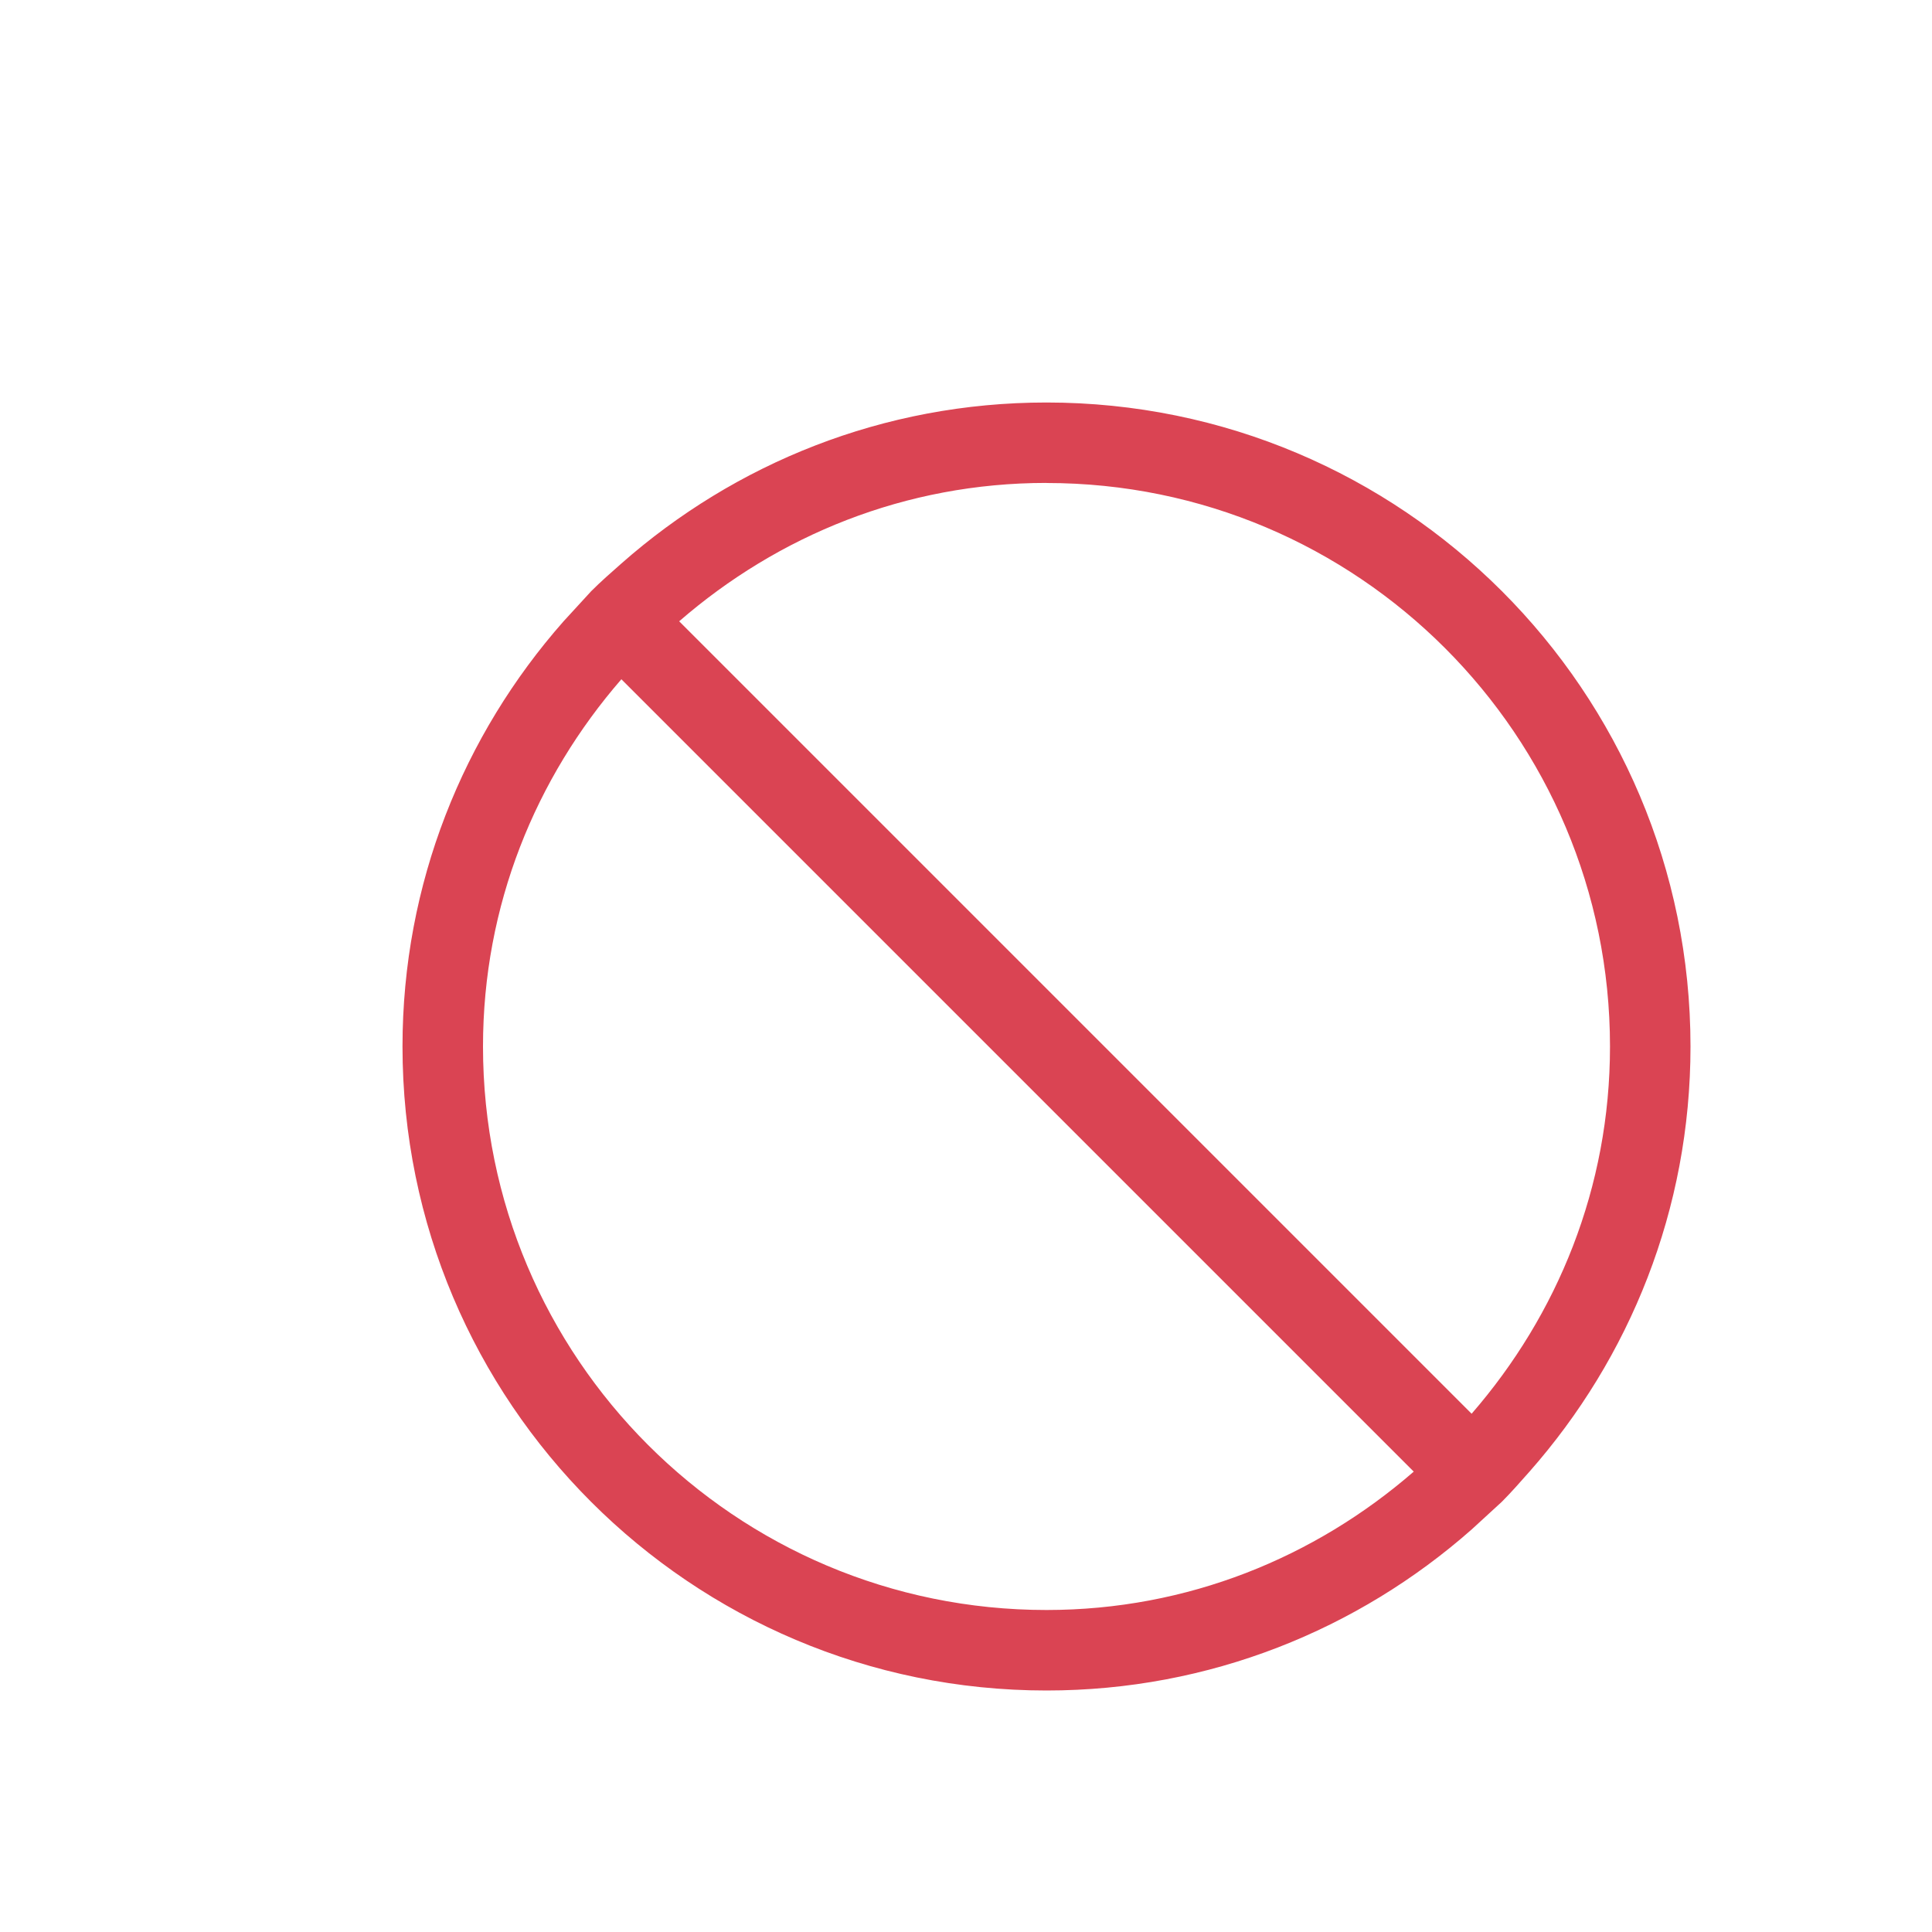
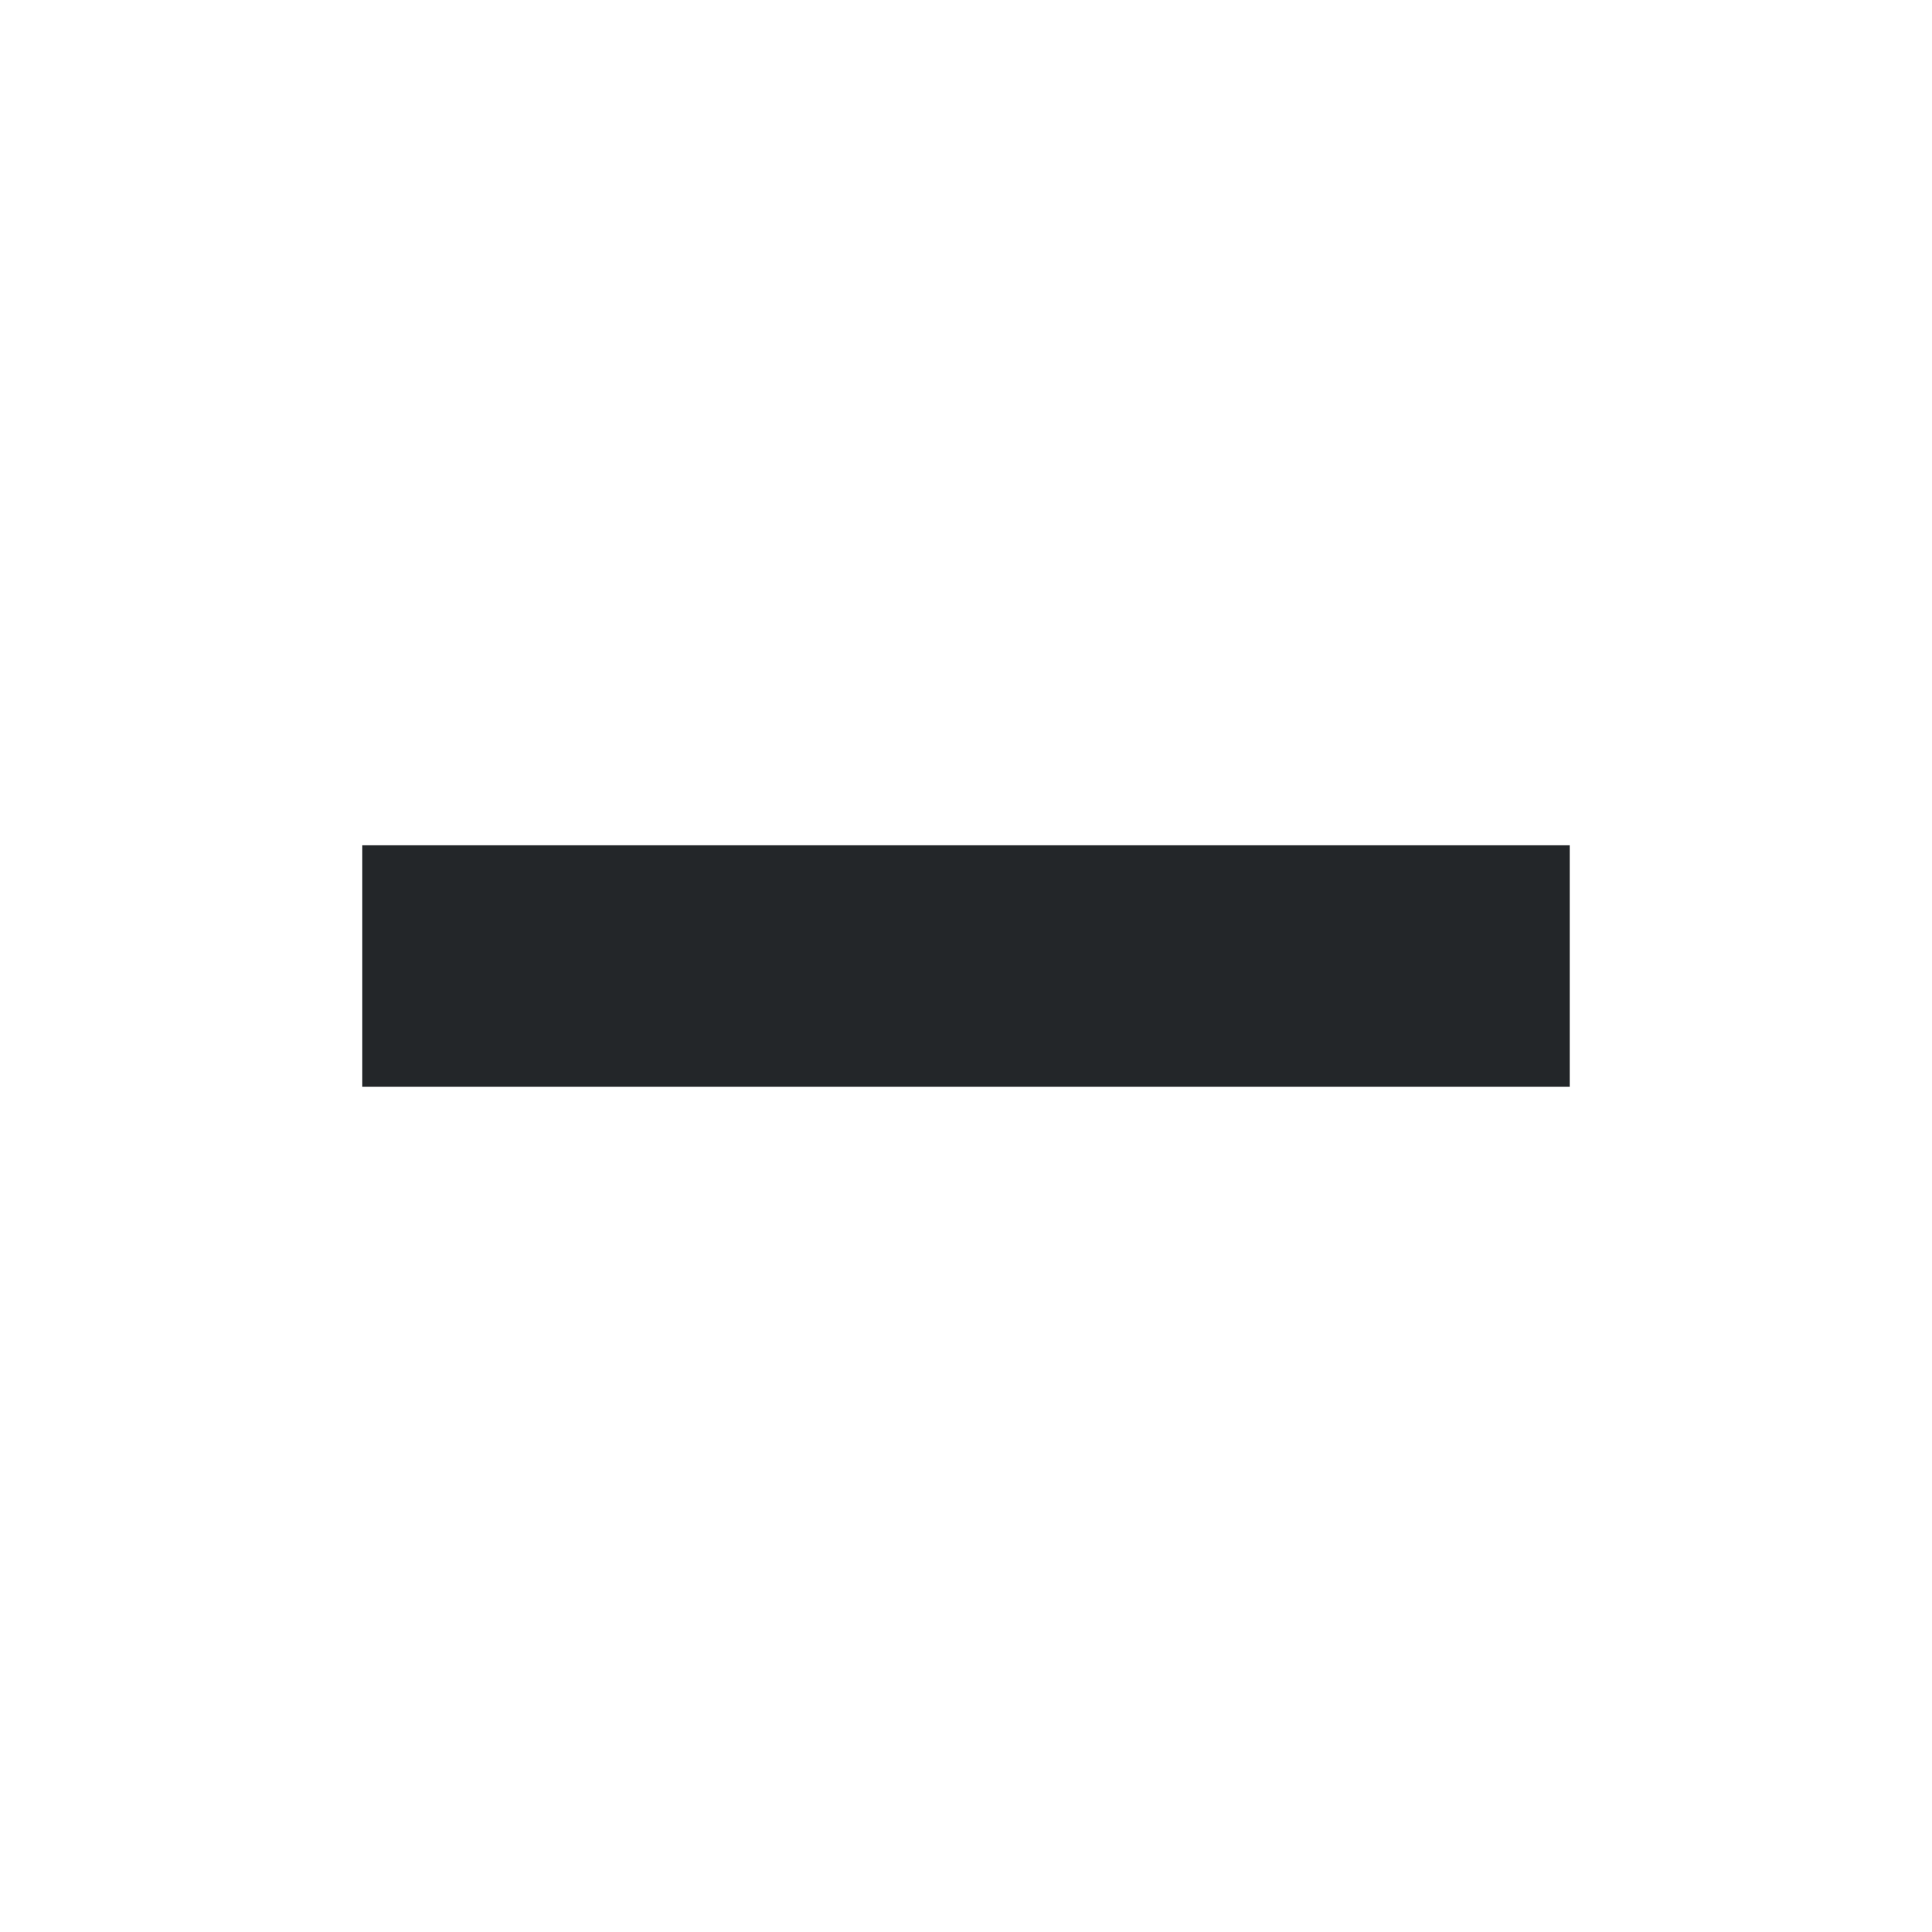
- <svg xmlns="http://www.w3.org/2000/svg" viewBox="0 0 24 24">
-   <a transform="translate(1,1)">
-     <path d="m12 4c-2.028 0-3.871.757-5.281 2-.126.111-.256.225-.375.344l-.344.375c-1.243 1.41-2 3.254-2 5.281 0 4.418 3.582 8 8 8 2.028 0 3.871-.757 5.281-2l.375-.344c.119-.119.232-.249.344-.375 1.243-1.41 2-3.254 2-5.281 0-4.418-3.582-8-8-8m0 1c3.866 0 7 3.134 7 7 0 1.754-.653 3.334-1.719 4.562l-9.844-9.844c1.228-1.066 2.809-1.719 4.562-1.719m-5.281 2.438l9.844 9.844c-1.228 1.066-2.809 1.719-4.562 1.719-3.866 0-7-3.134-7-7 0-1.754.653-3.334 1.719-4.562" style="fill:#da4453" />
-   </a>
+ <svg xmlns="http://www.w3.org/2000/svg" viewBox="0 0 16 16">
+   <defs id="defs3051">
+     <style type="text/css" id="current-color-scheme">
+       .ColorScheme-Text {
+         color:#232629;
+       }
+       </style>
+   </defs>
+   <path style="fill:currentColor;fill-opacity:1;stroke:none" d="M 3,7 3,9 13,9 13,7 3,7 Z" class="ColorScheme-Text" />
</svg>
